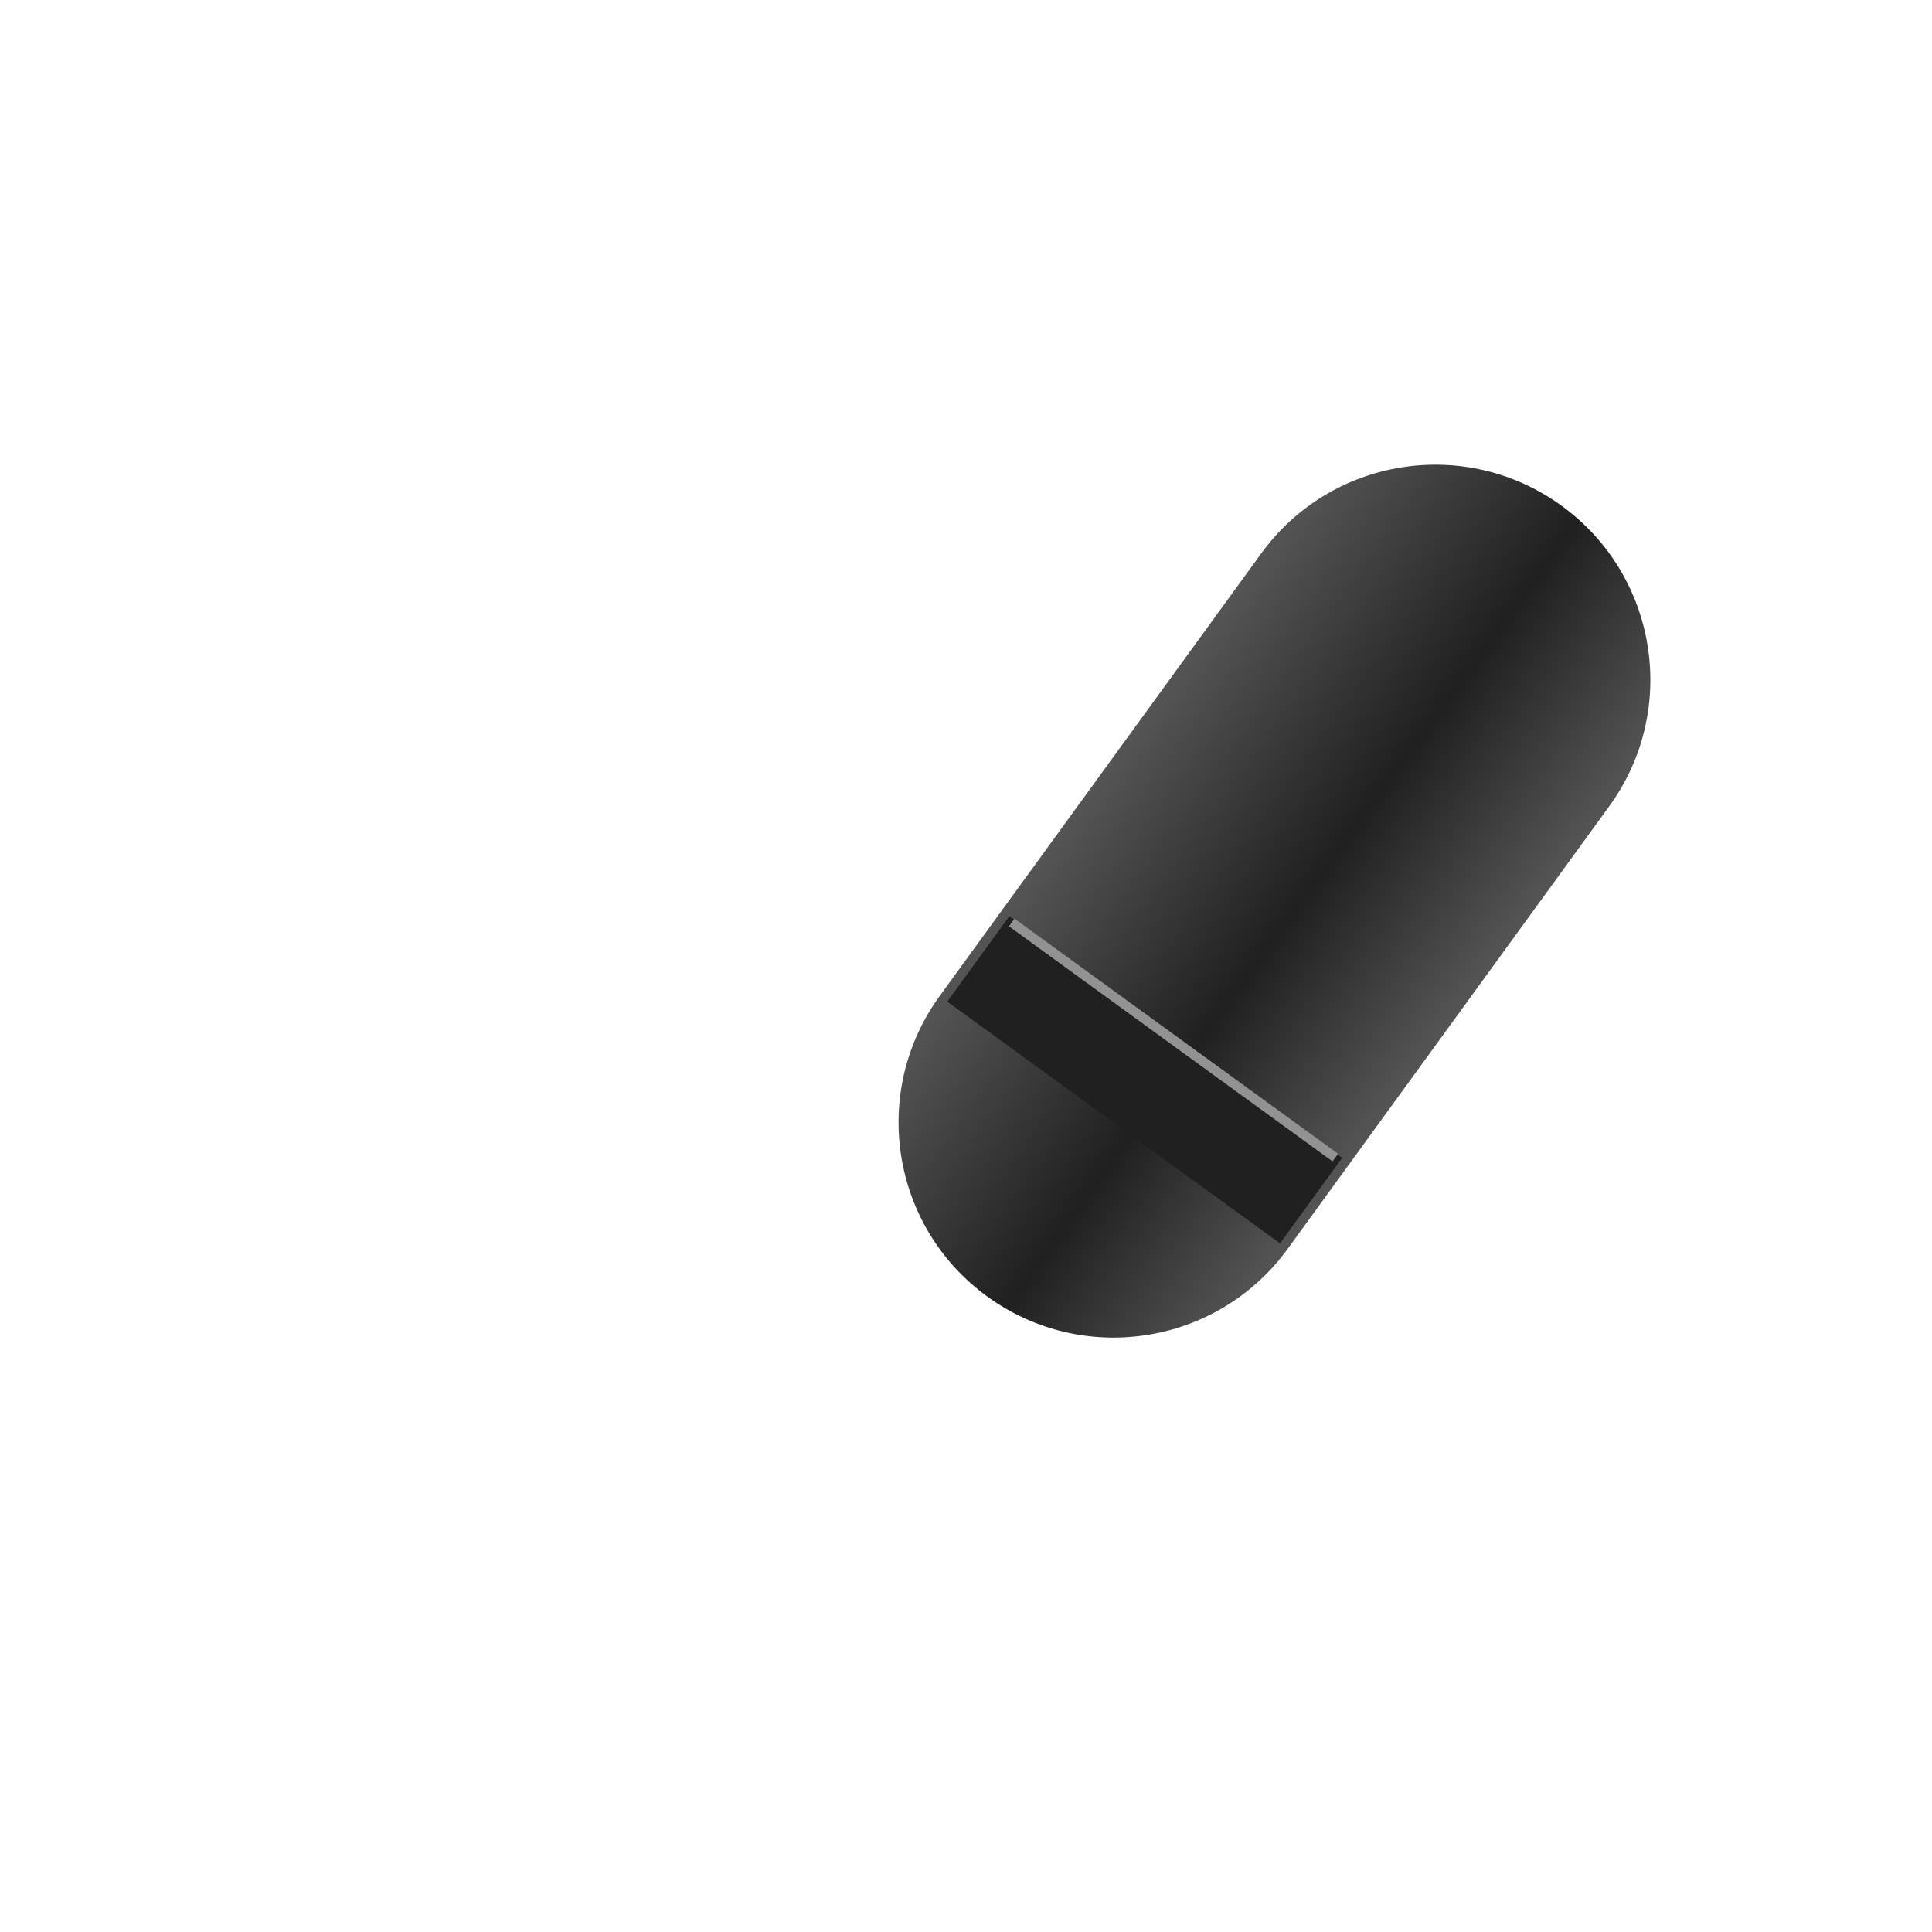
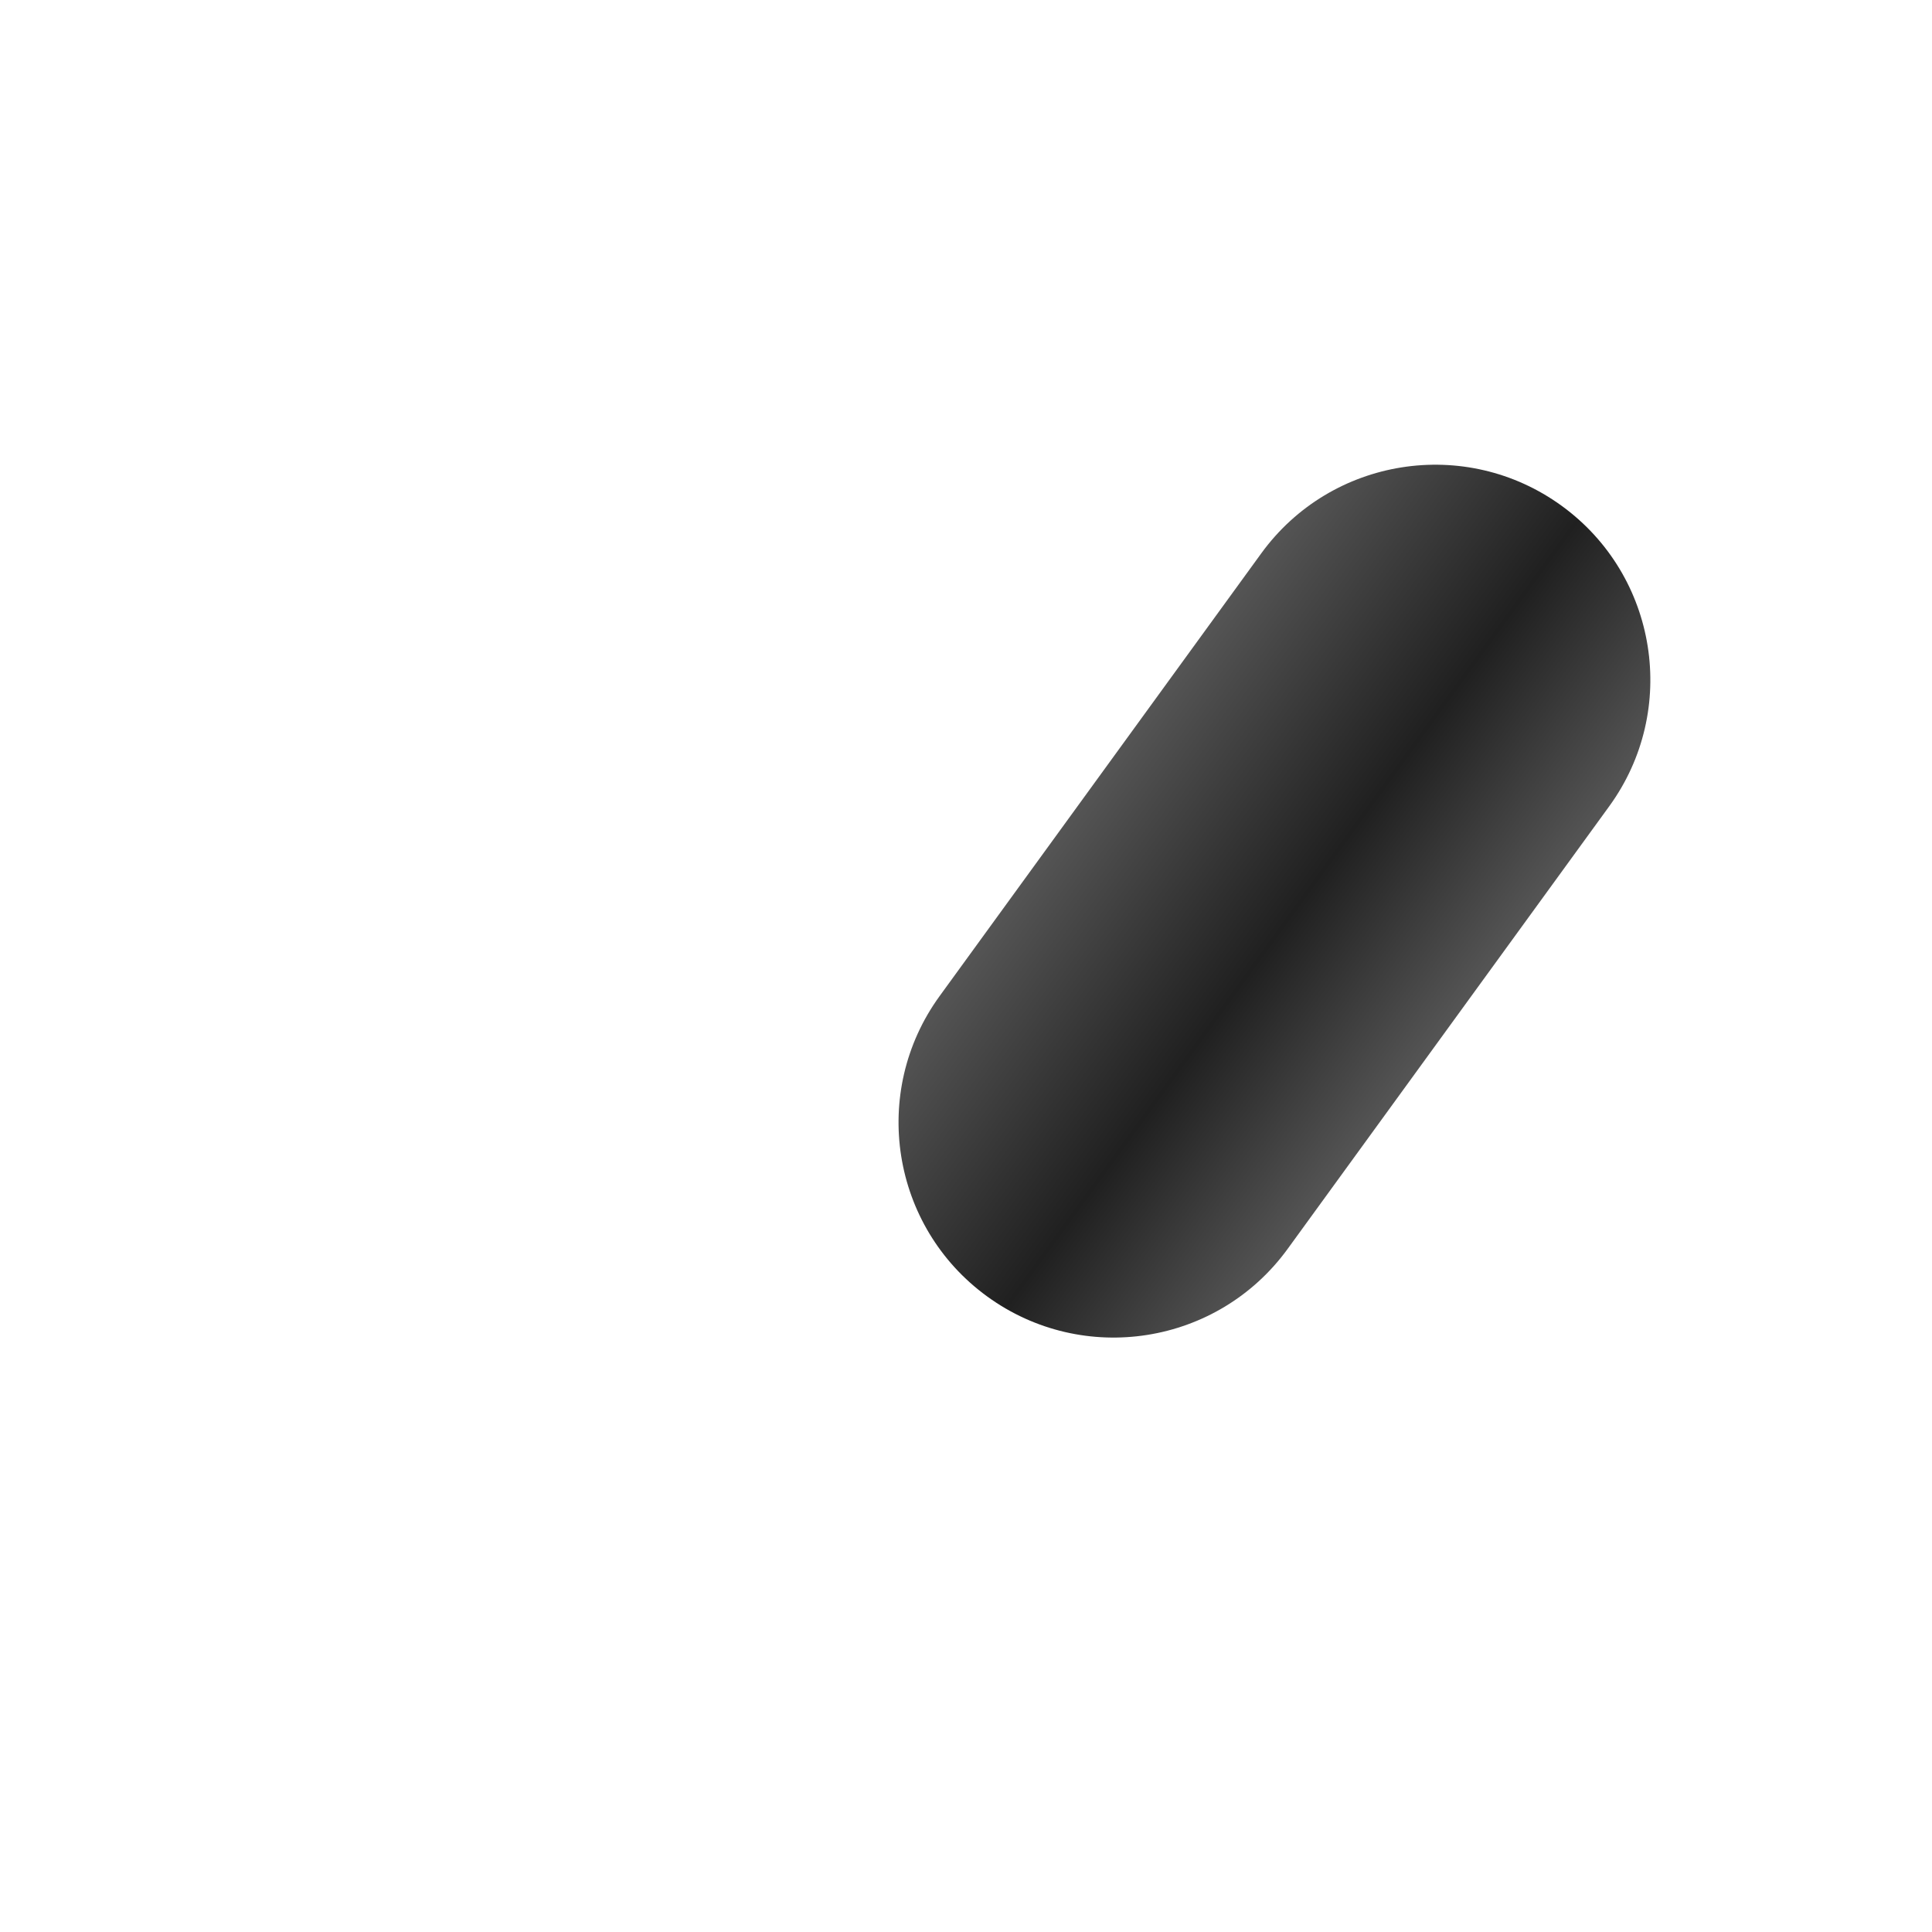
<svg xmlns="http://www.w3.org/2000/svg" width="1024" height="1024" viewBox="0 0 1024 1024">
  <defs>
    <linearGradient id="body" x1="0" x2="1">
      <stop stop-color="#555555" />
      <stop offset=".55" stop-color="#202020" />
      <stop offset="1" stop-color="#555555" />
    </linearGradient>
  </defs>
  <g transform="rotate(36 612 565)">
    <rect x="498" y="198" width="228" height="518" rx="114" fill="url(#body)" />
-     <path d="M503 546H721V602H503Z" fill="#202020" />
-     <path d="M506 548H718" fill="none" stroke="#929292" stroke-width="5" />
  </g>
</svg>
